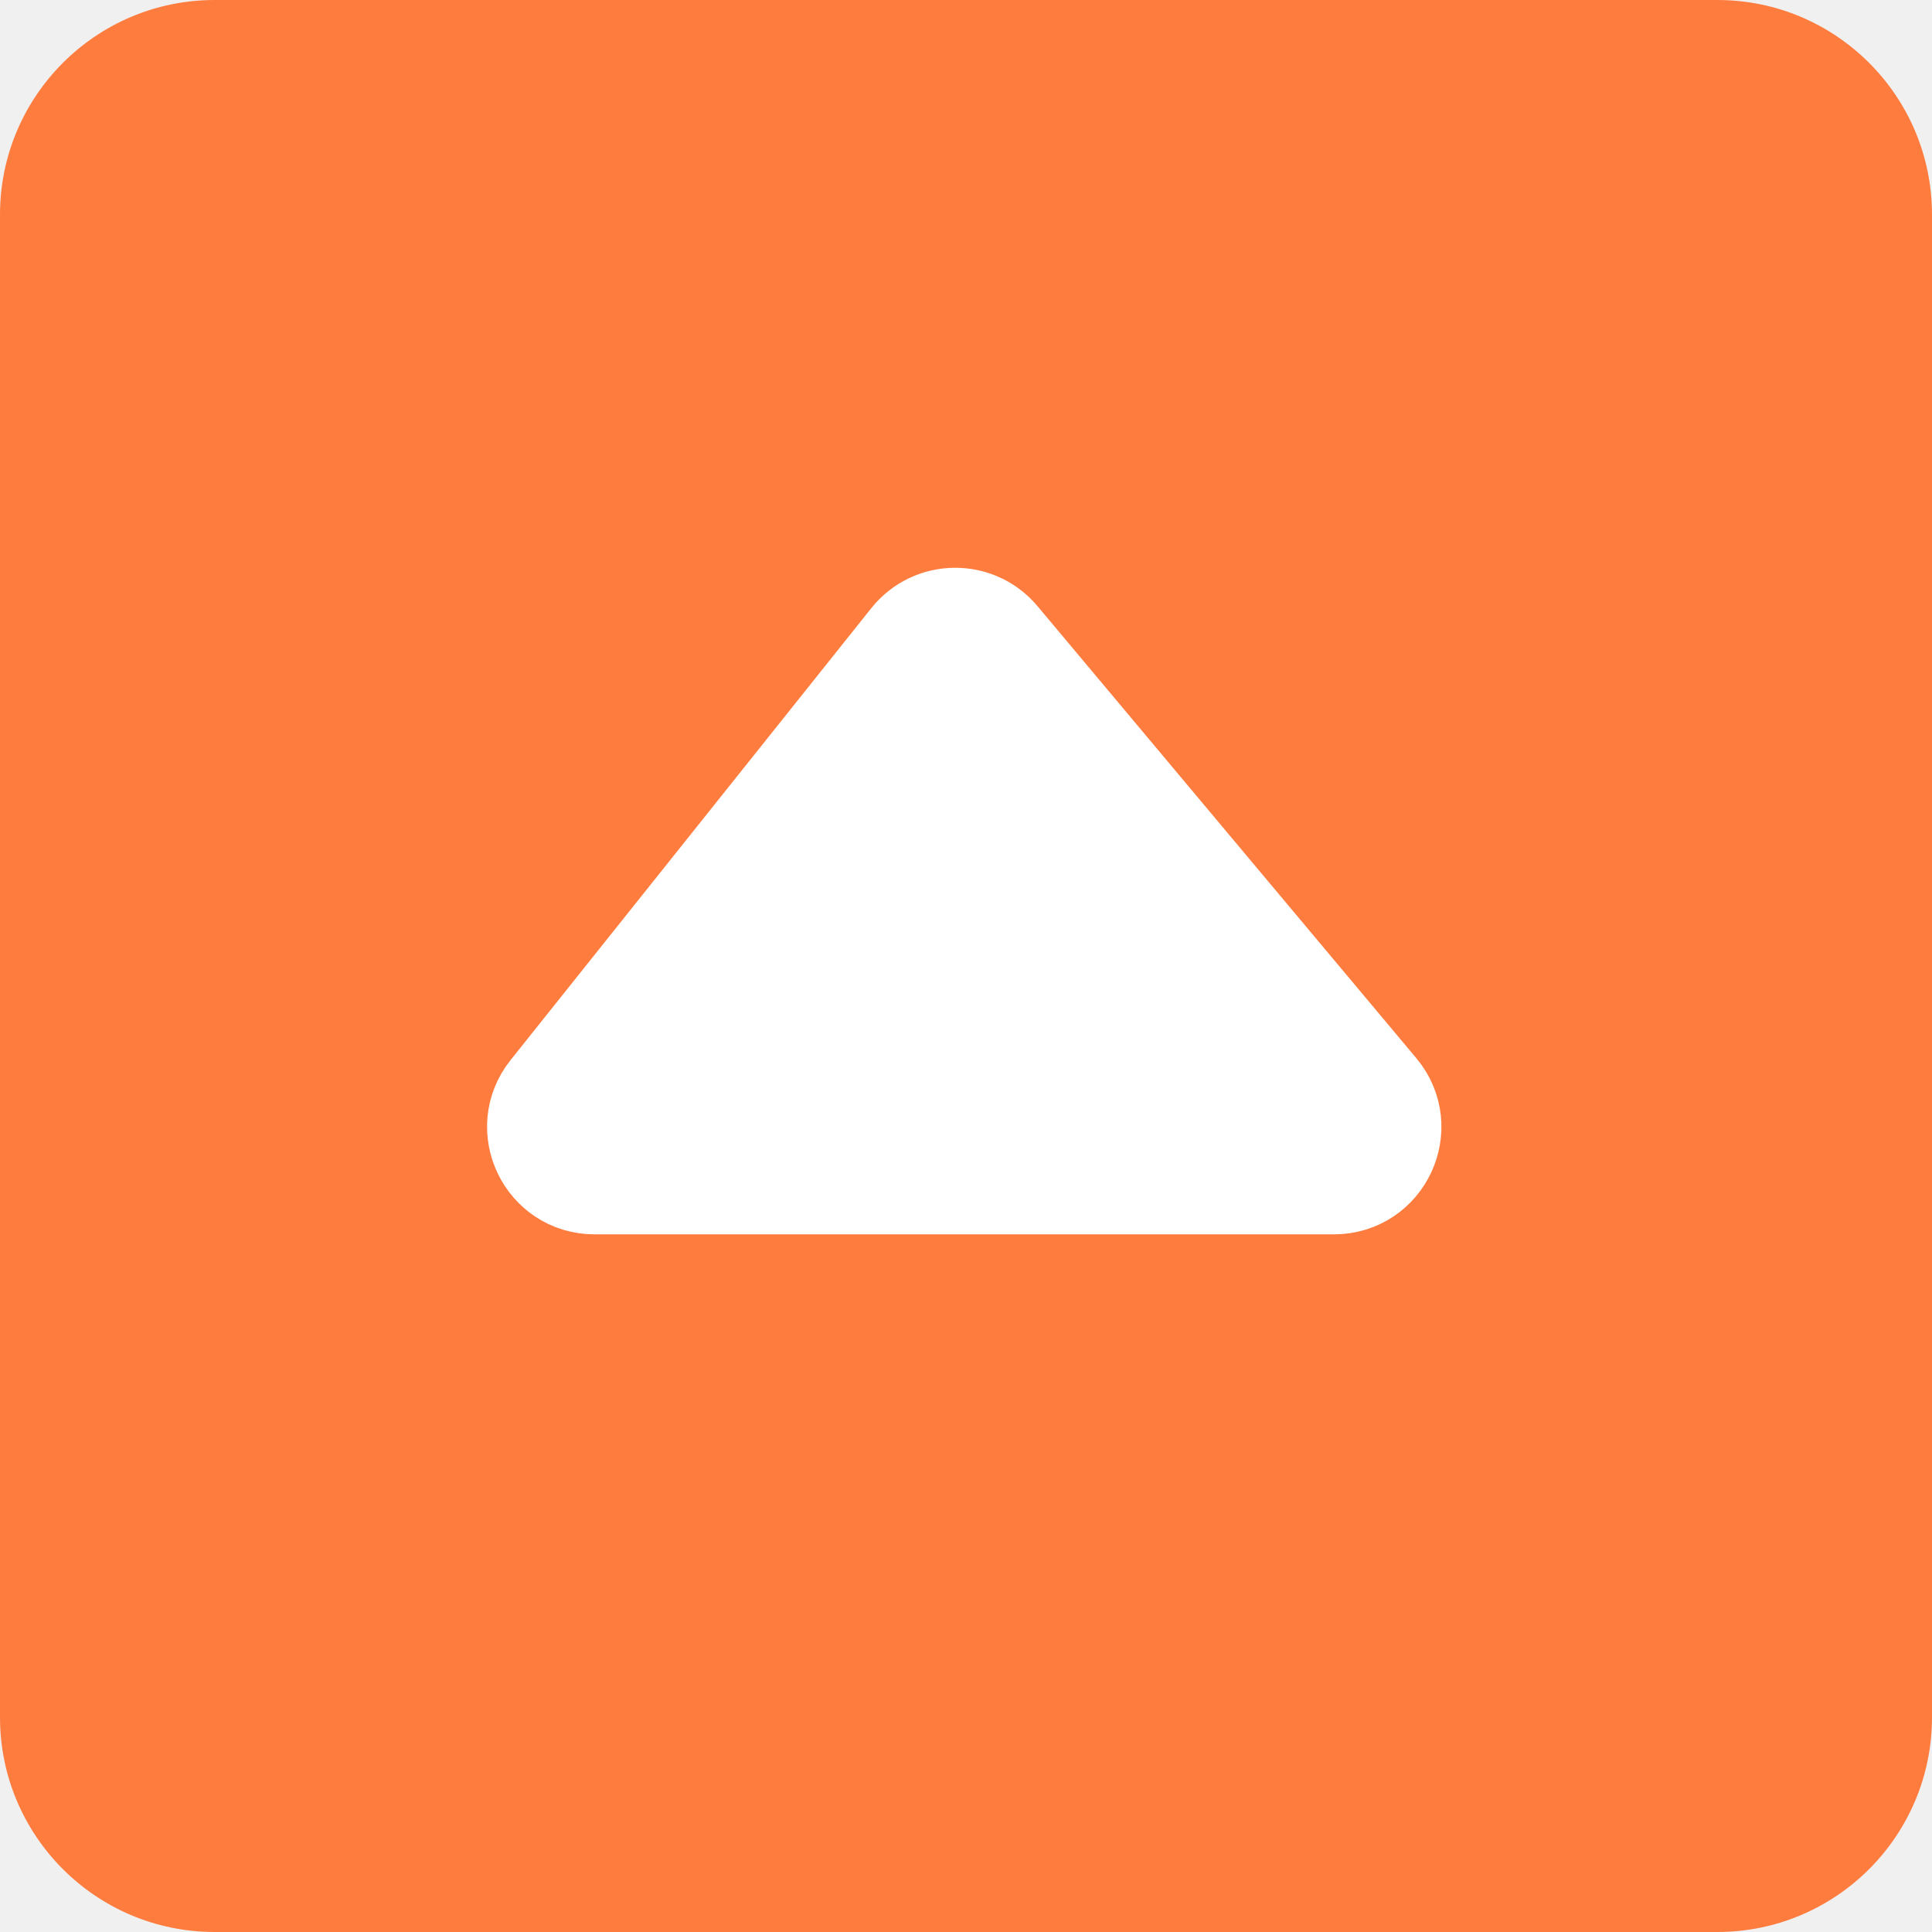
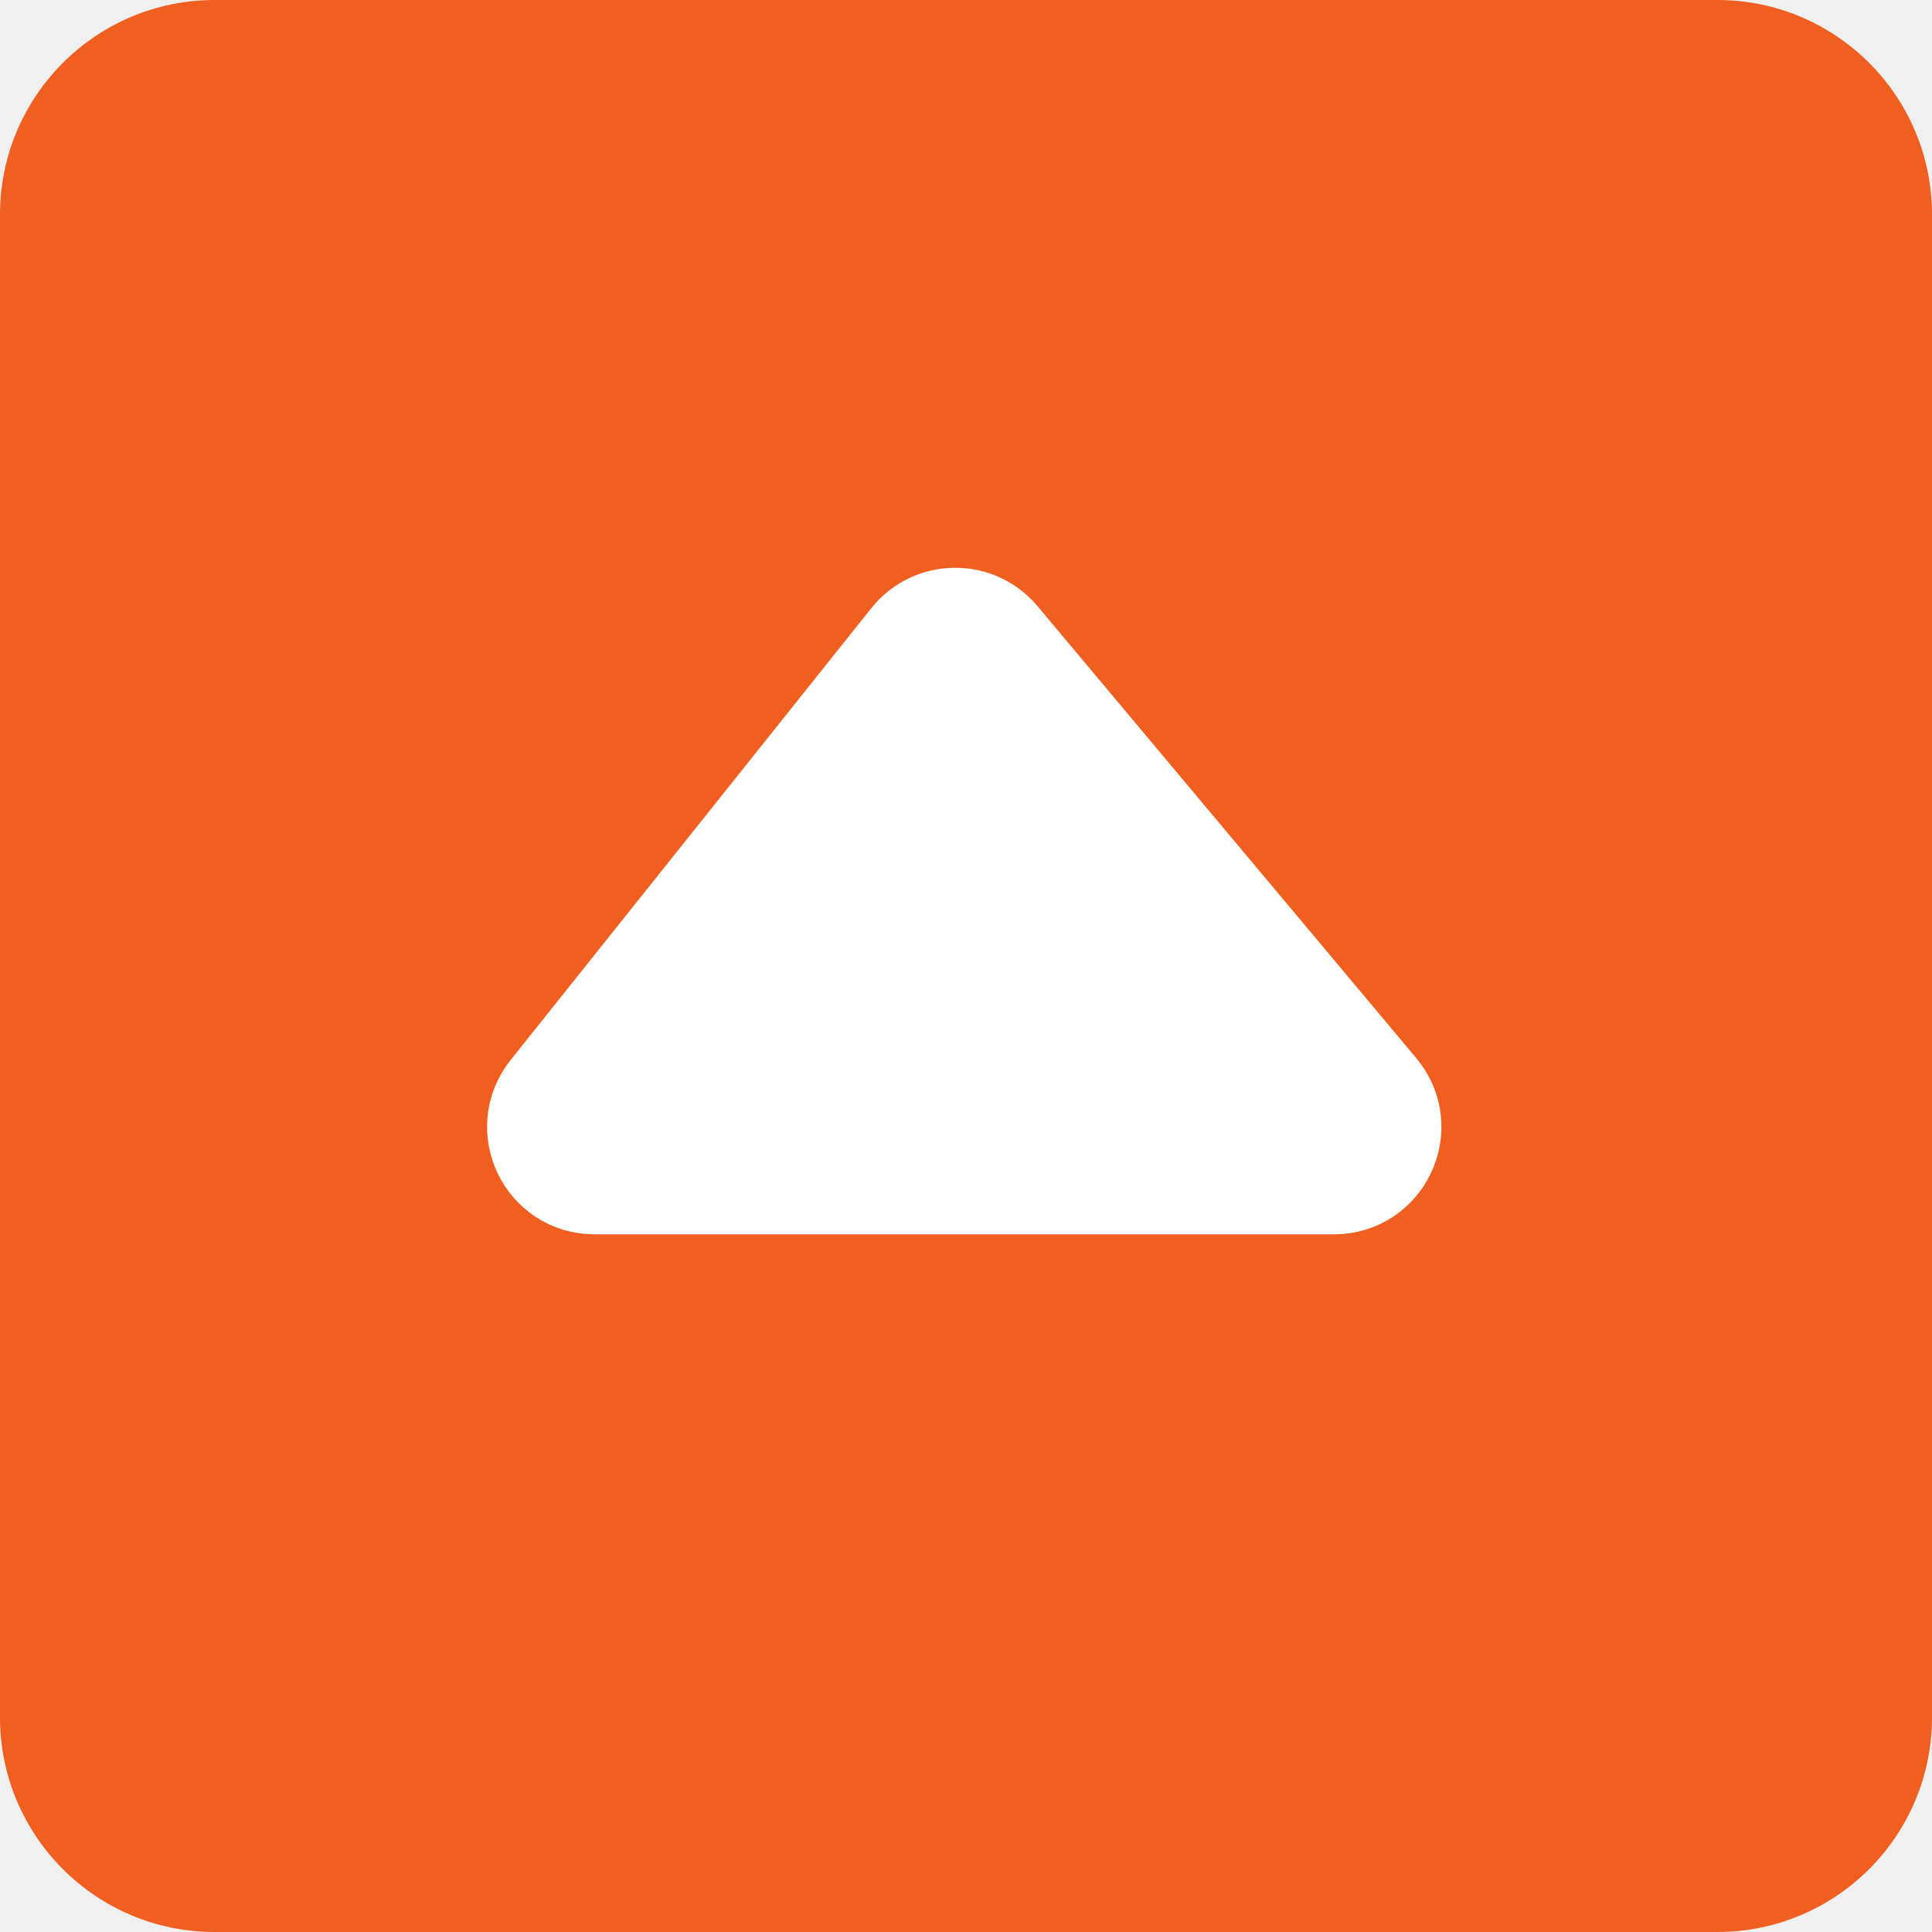
<svg xmlns="http://www.w3.org/2000/svg" width="36" height="36" viewBox="0 0 36 36" fill="none">
-   <rect width="36" height="36" rx="4" fill="#FF7C3F" />
+   <rect width="36" height="36" rx="4" fill="#F05E20" />
  <path d="M18.566 11.937L25.623 20.358C26.169 21.008 25.706 22 24.857 22L11.078 22C10.24 22 9.773 21.031 10.296 20.376L17.018 11.955C17.412 11.462 18.16 11.453 18.566 11.937Z" fill="white" stroke="white" stroke-width="2" stroke-linejoin="round" />
</svg>
